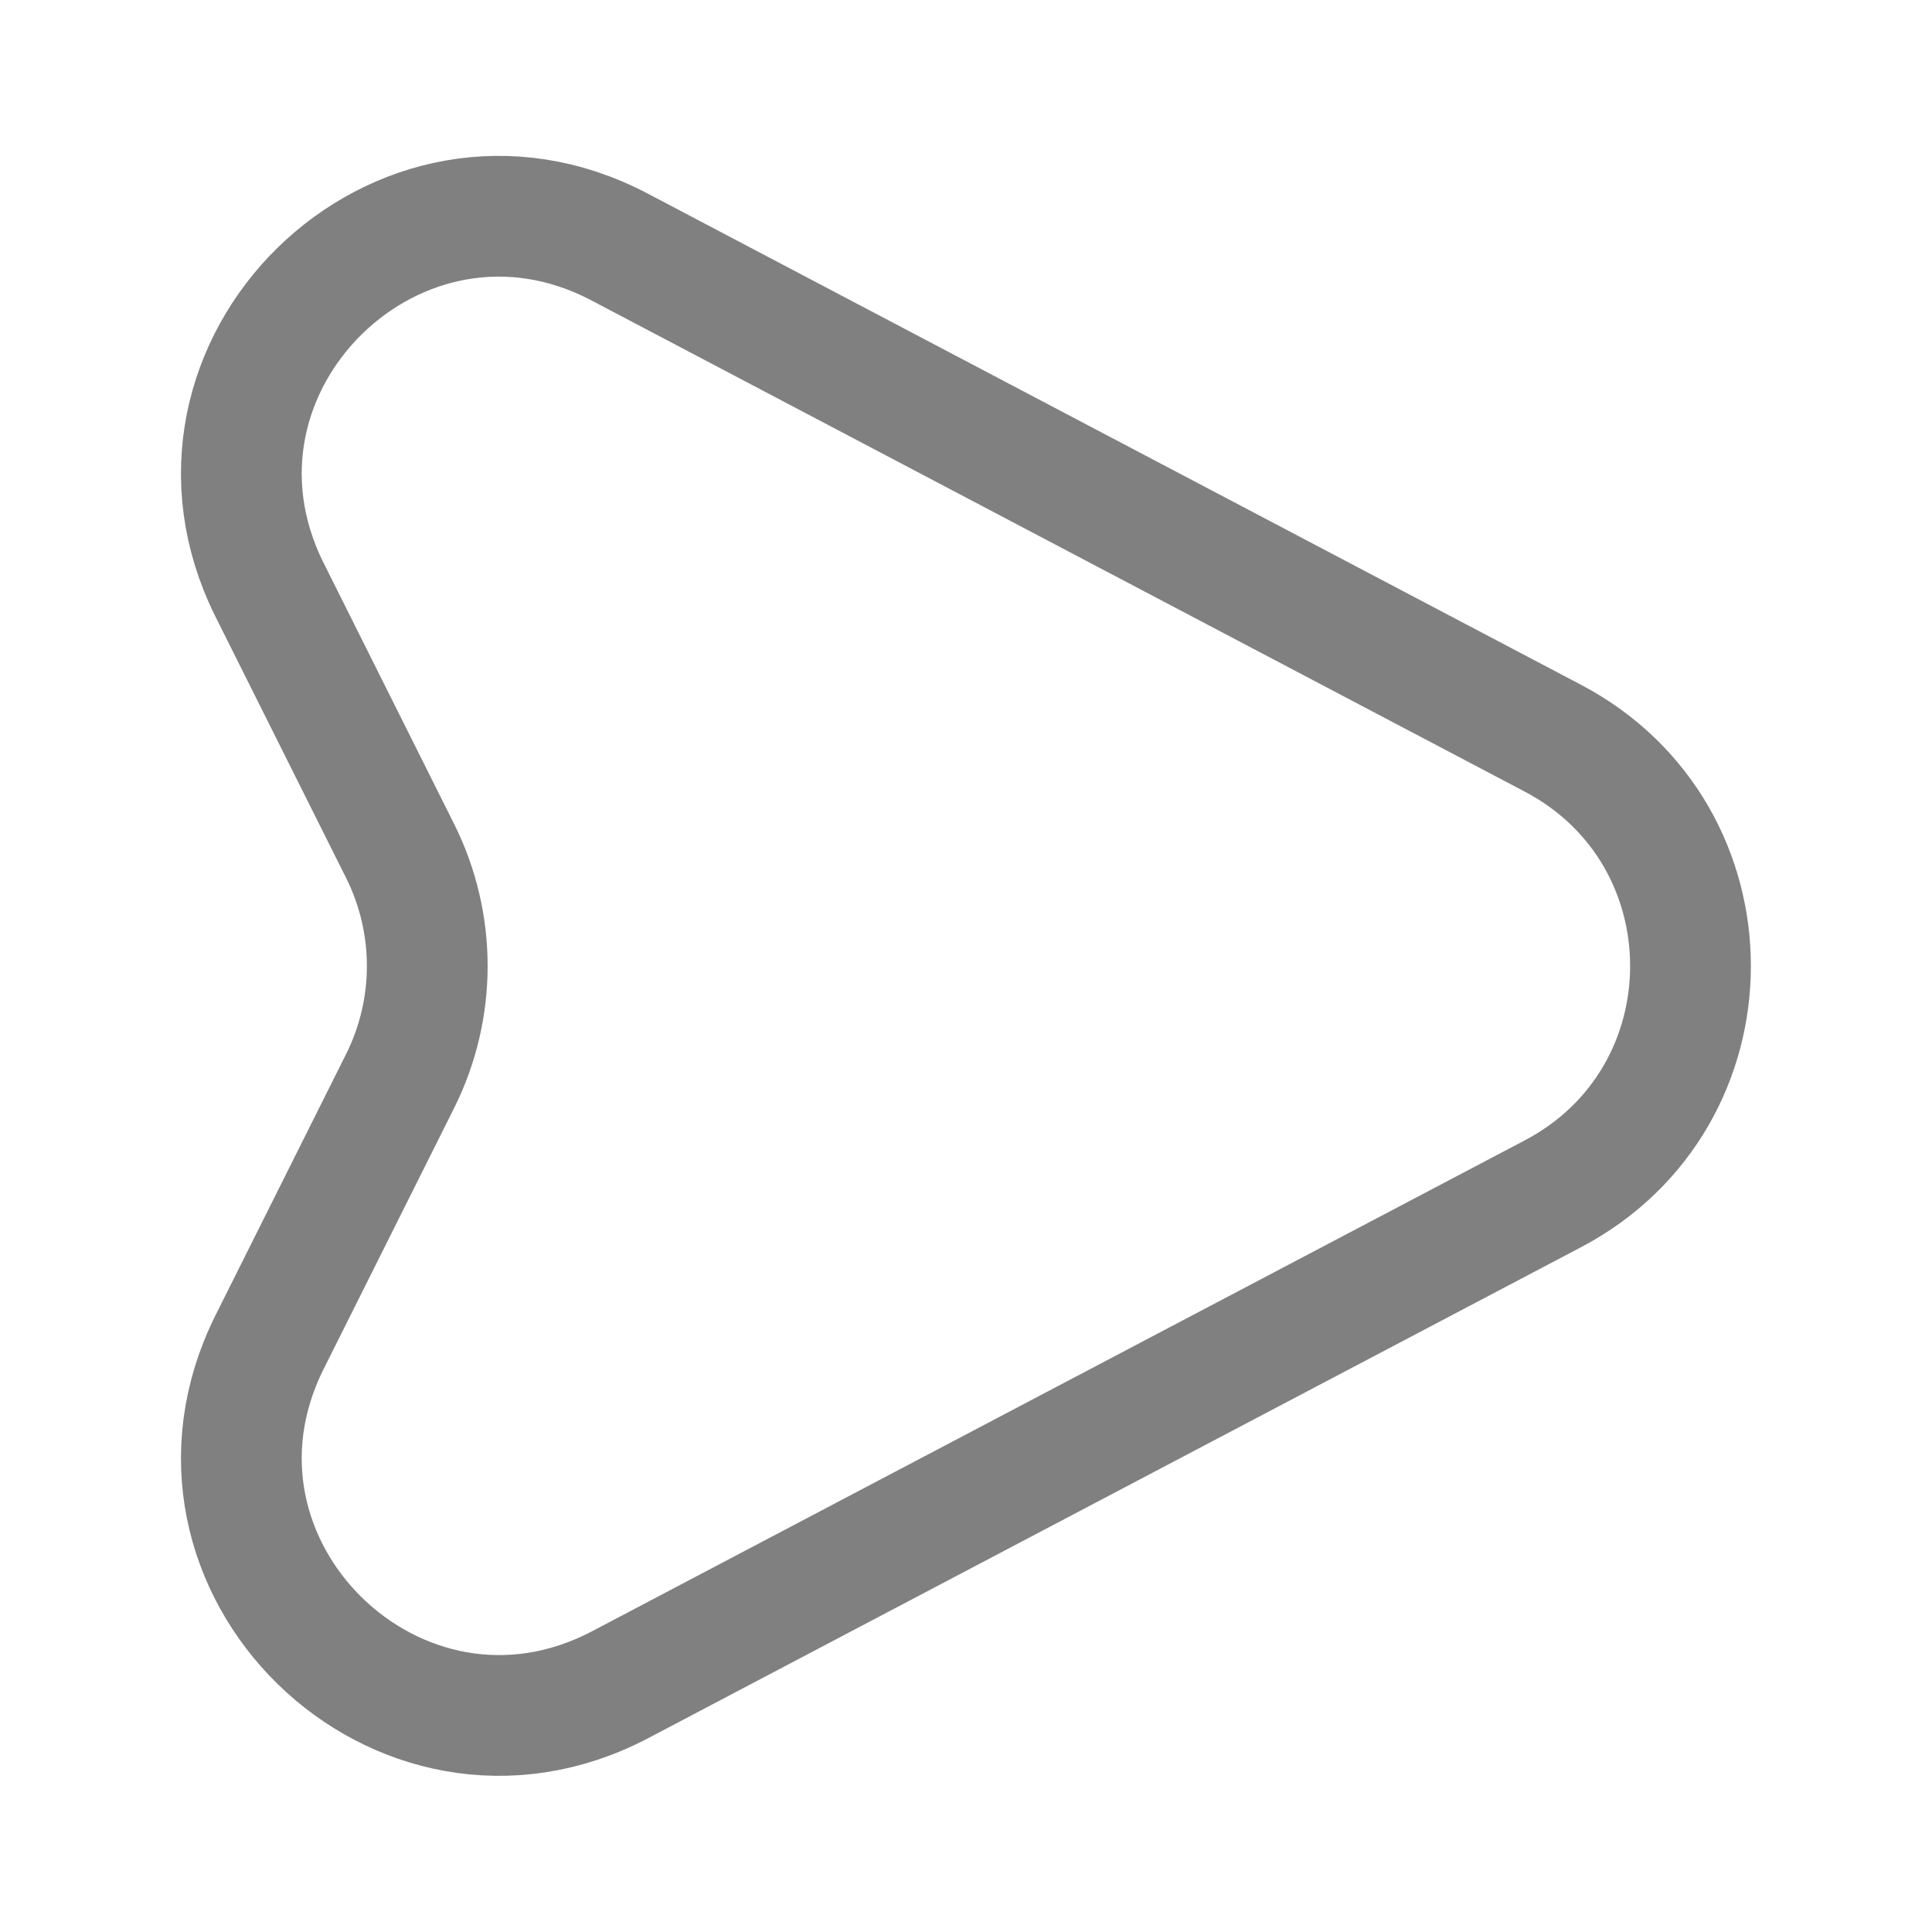
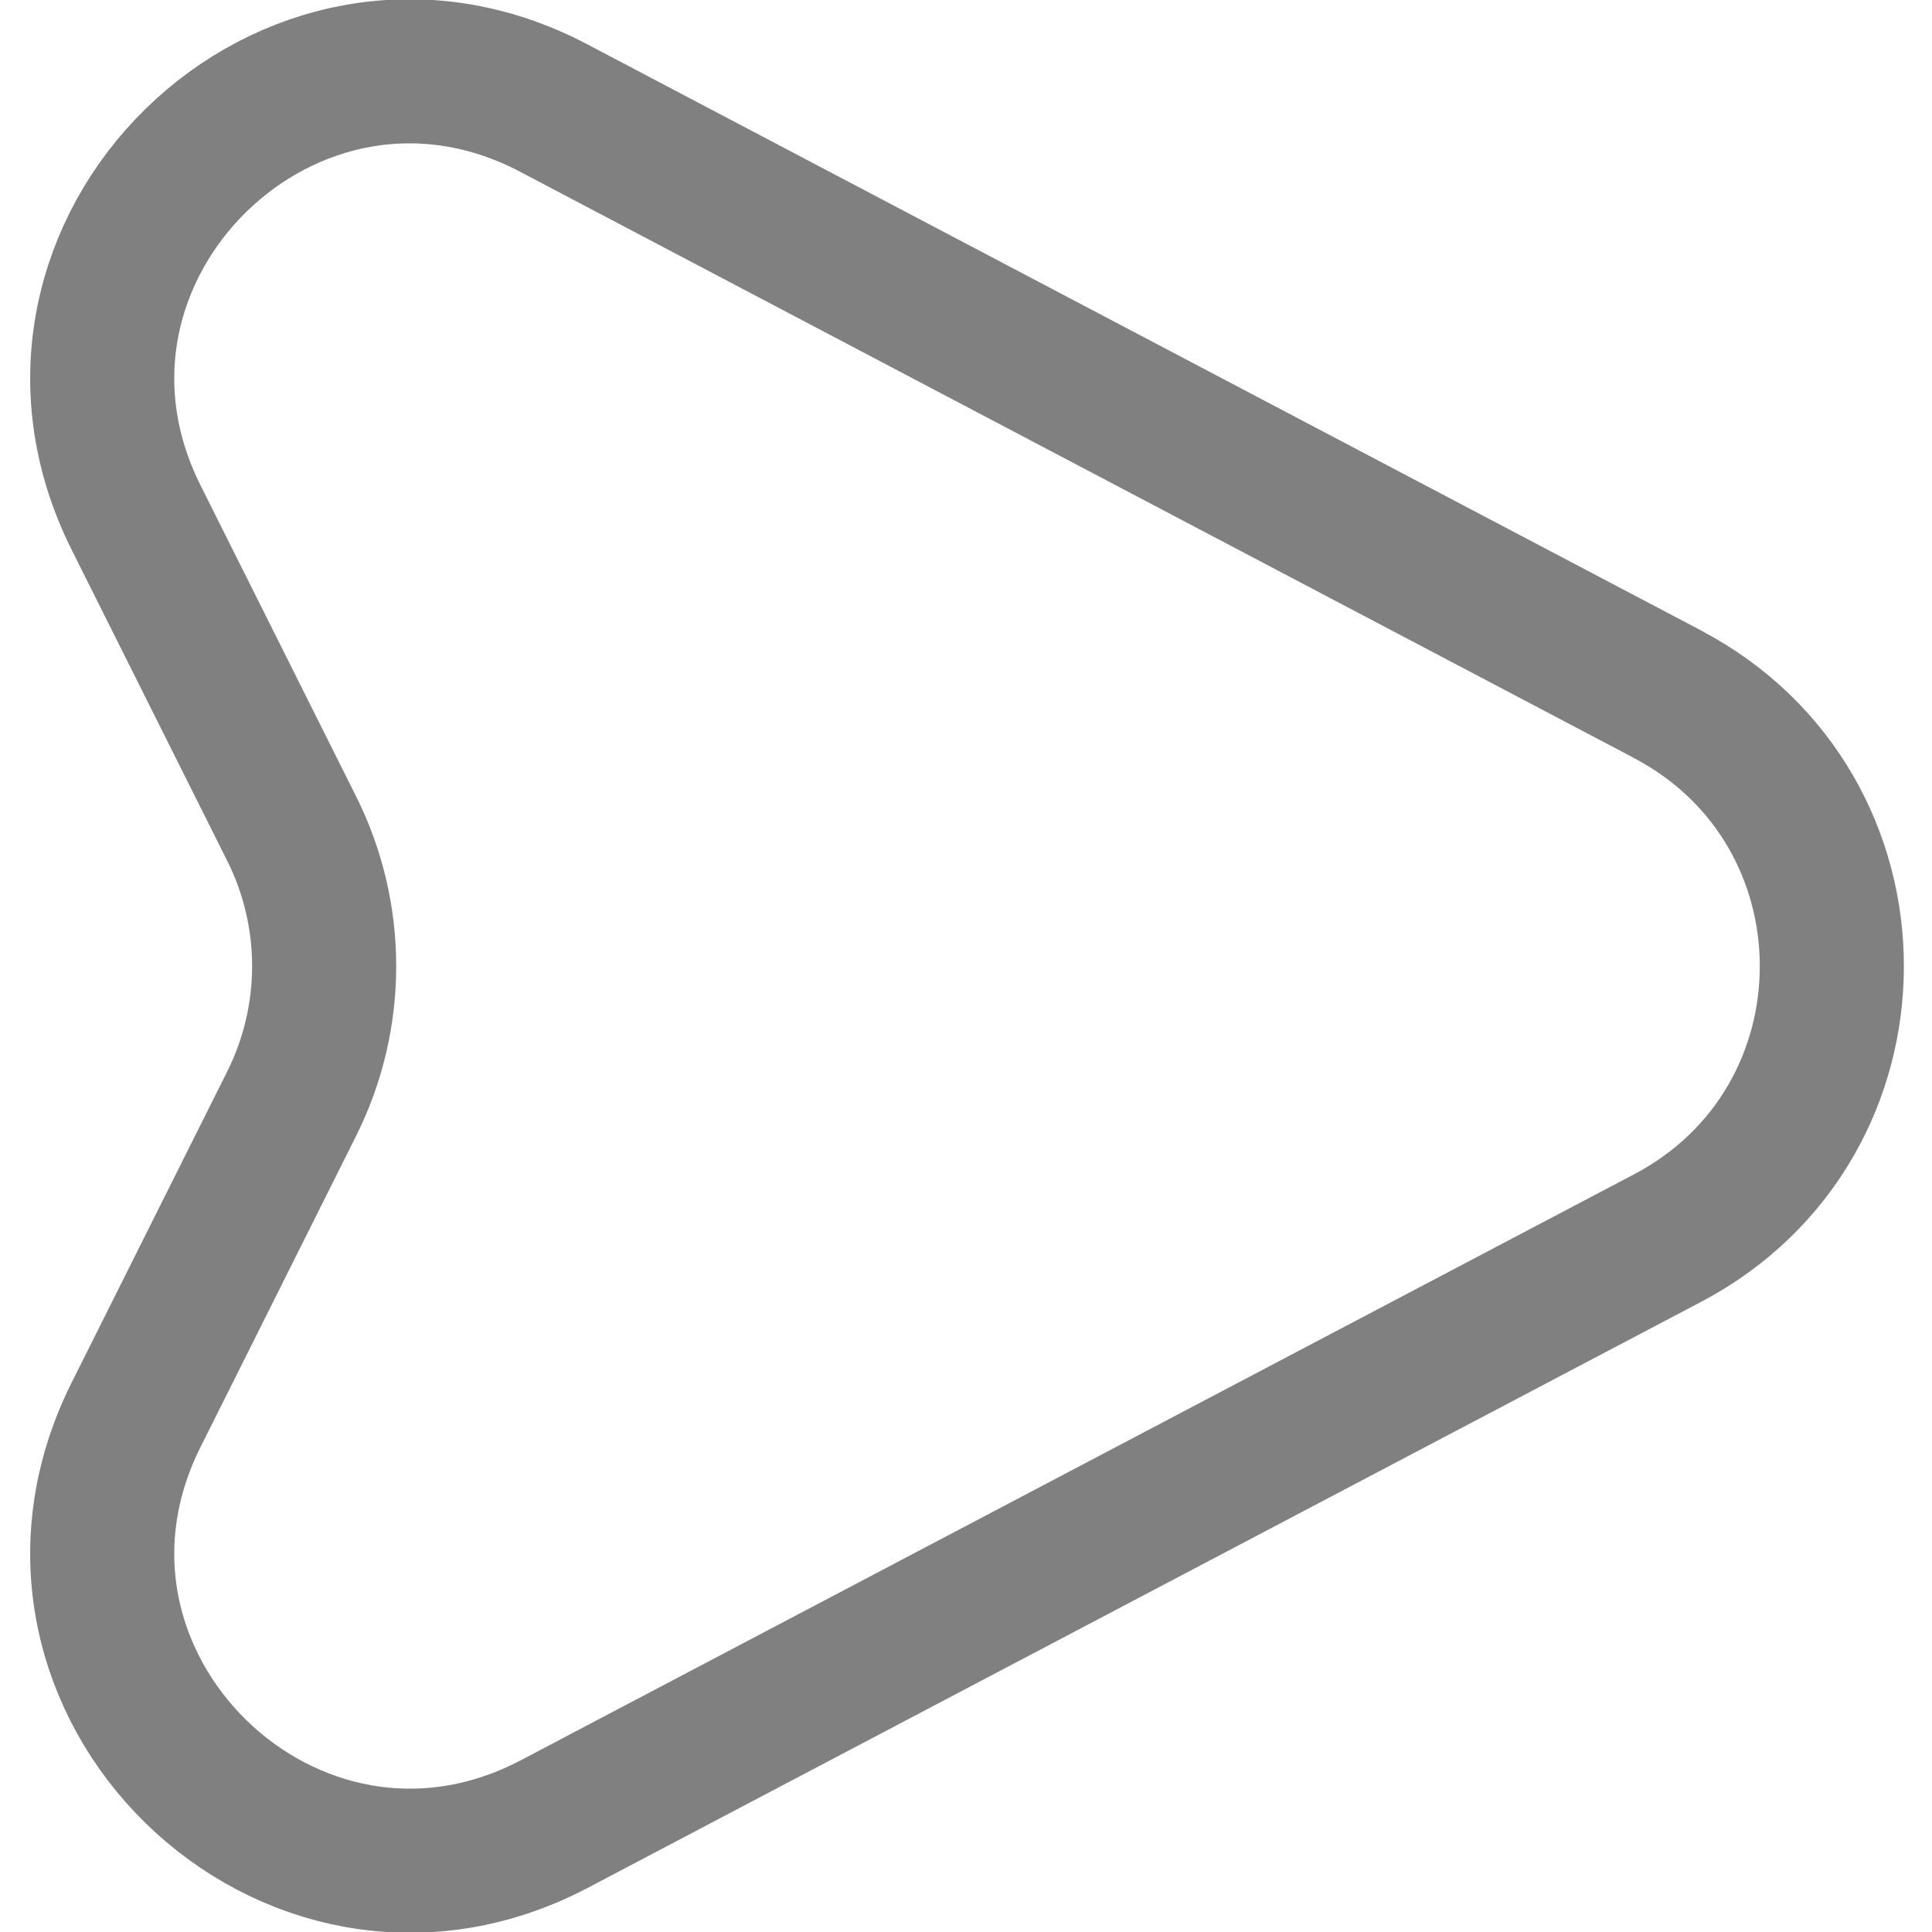
<svg xmlns="http://www.w3.org/2000/svg" width="800px" height="800px" viewBox="0 0 24 24" fill="none" version="1.1" id="svg1">
  <defs id="defs1" />
-   <path d="M19.29 9.17L7.7 3.07C4.95 1.62 1.96 4.55 3.35 7.33L4.97 10.57C5.42 11.47 5.42 12.53 4.97 13.43L3.35 16.67C1.96 19.45 4.95 22.37 7.7 20.93L19.29 14.83C21.57 13.63 21.57 10.37 19.29 9.17Z" stroke="#292D32" stroke-width="1.5" stroke-linecap="round" stroke-linejoin="round" id="path1" style="stroke:#808080;stroke-opacity:1" />
+   <path d="M 20.715,8.624 6.882,1.344 C 3.6,-0.387 0.031,3.11 1.69,6.428 l 1.934,3.867 c 0.537,1.074 0.537,2.339 0,3.414 l -1.934,3.867 c -1.659,3.318 1.91,6.803 5.192,5.085 L 20.715,15.38 c 2.721,-1.432 2.721,-5.323 0,-6.755 z" stroke="#292D32" stroke-width="1.79" stroke-linecap="round" stroke-linejoin="round" id="path1" style="stroke:#808080;stroke-opacity:1" />
</svg>
